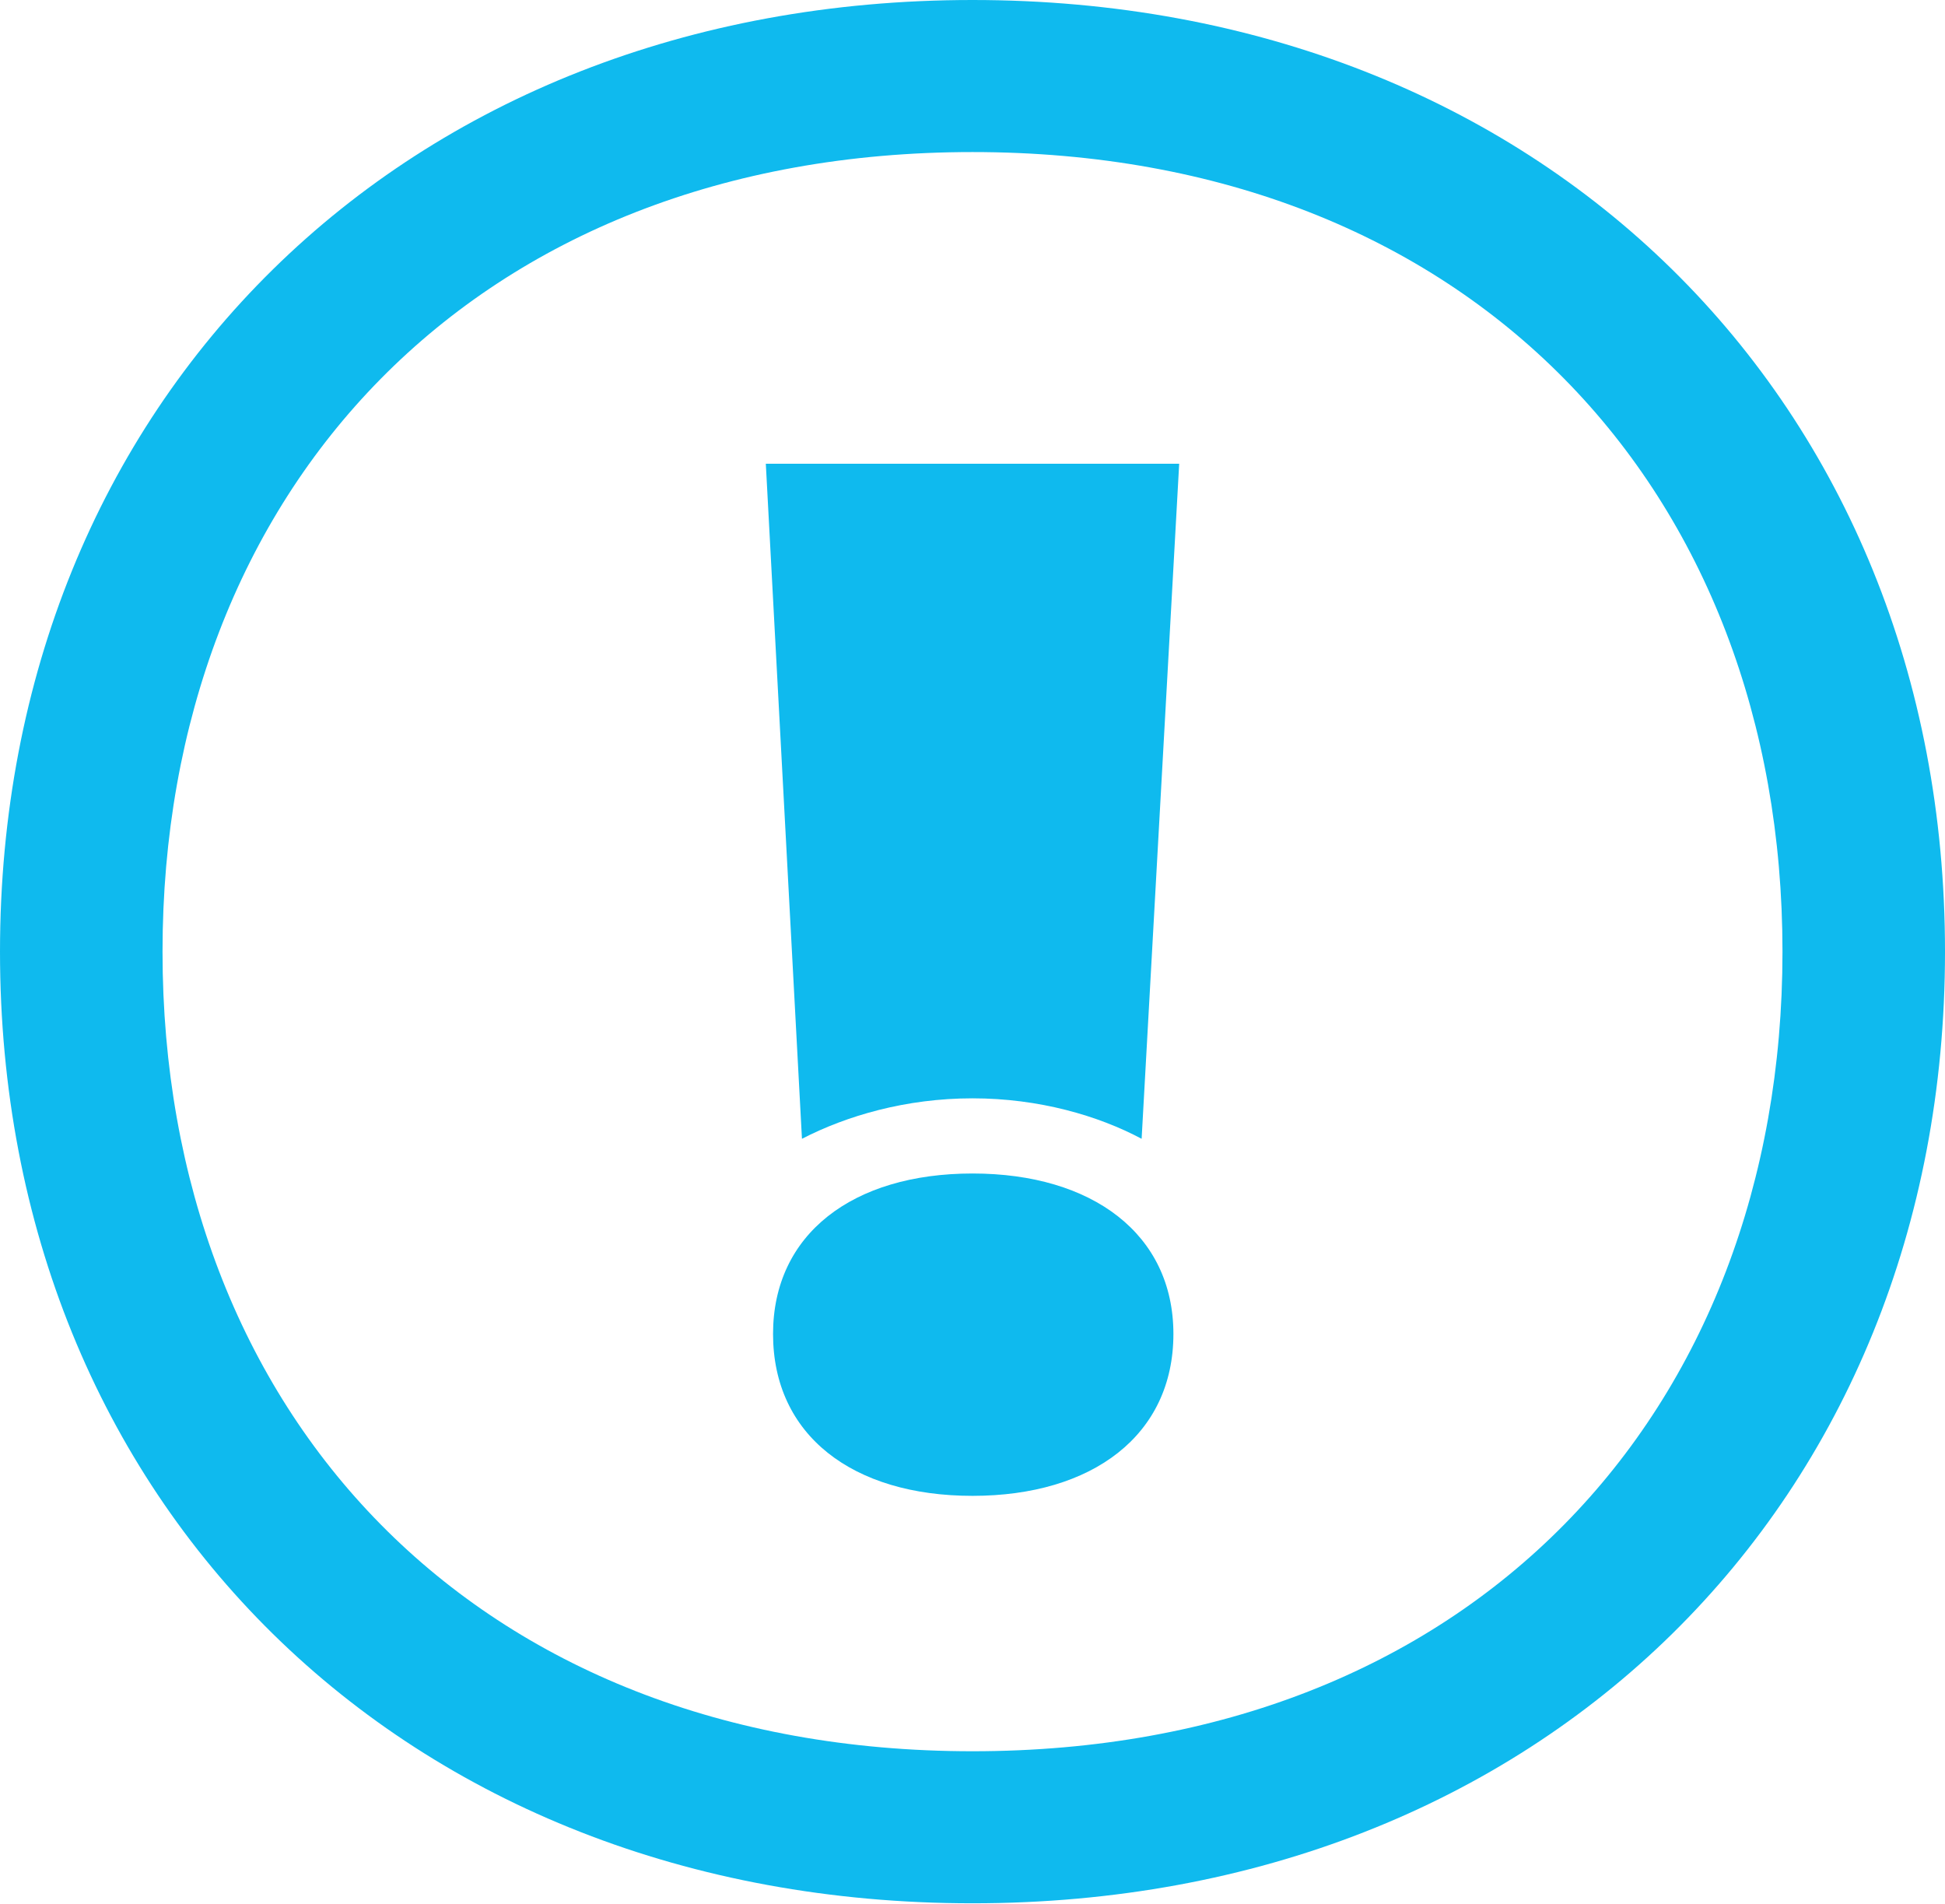
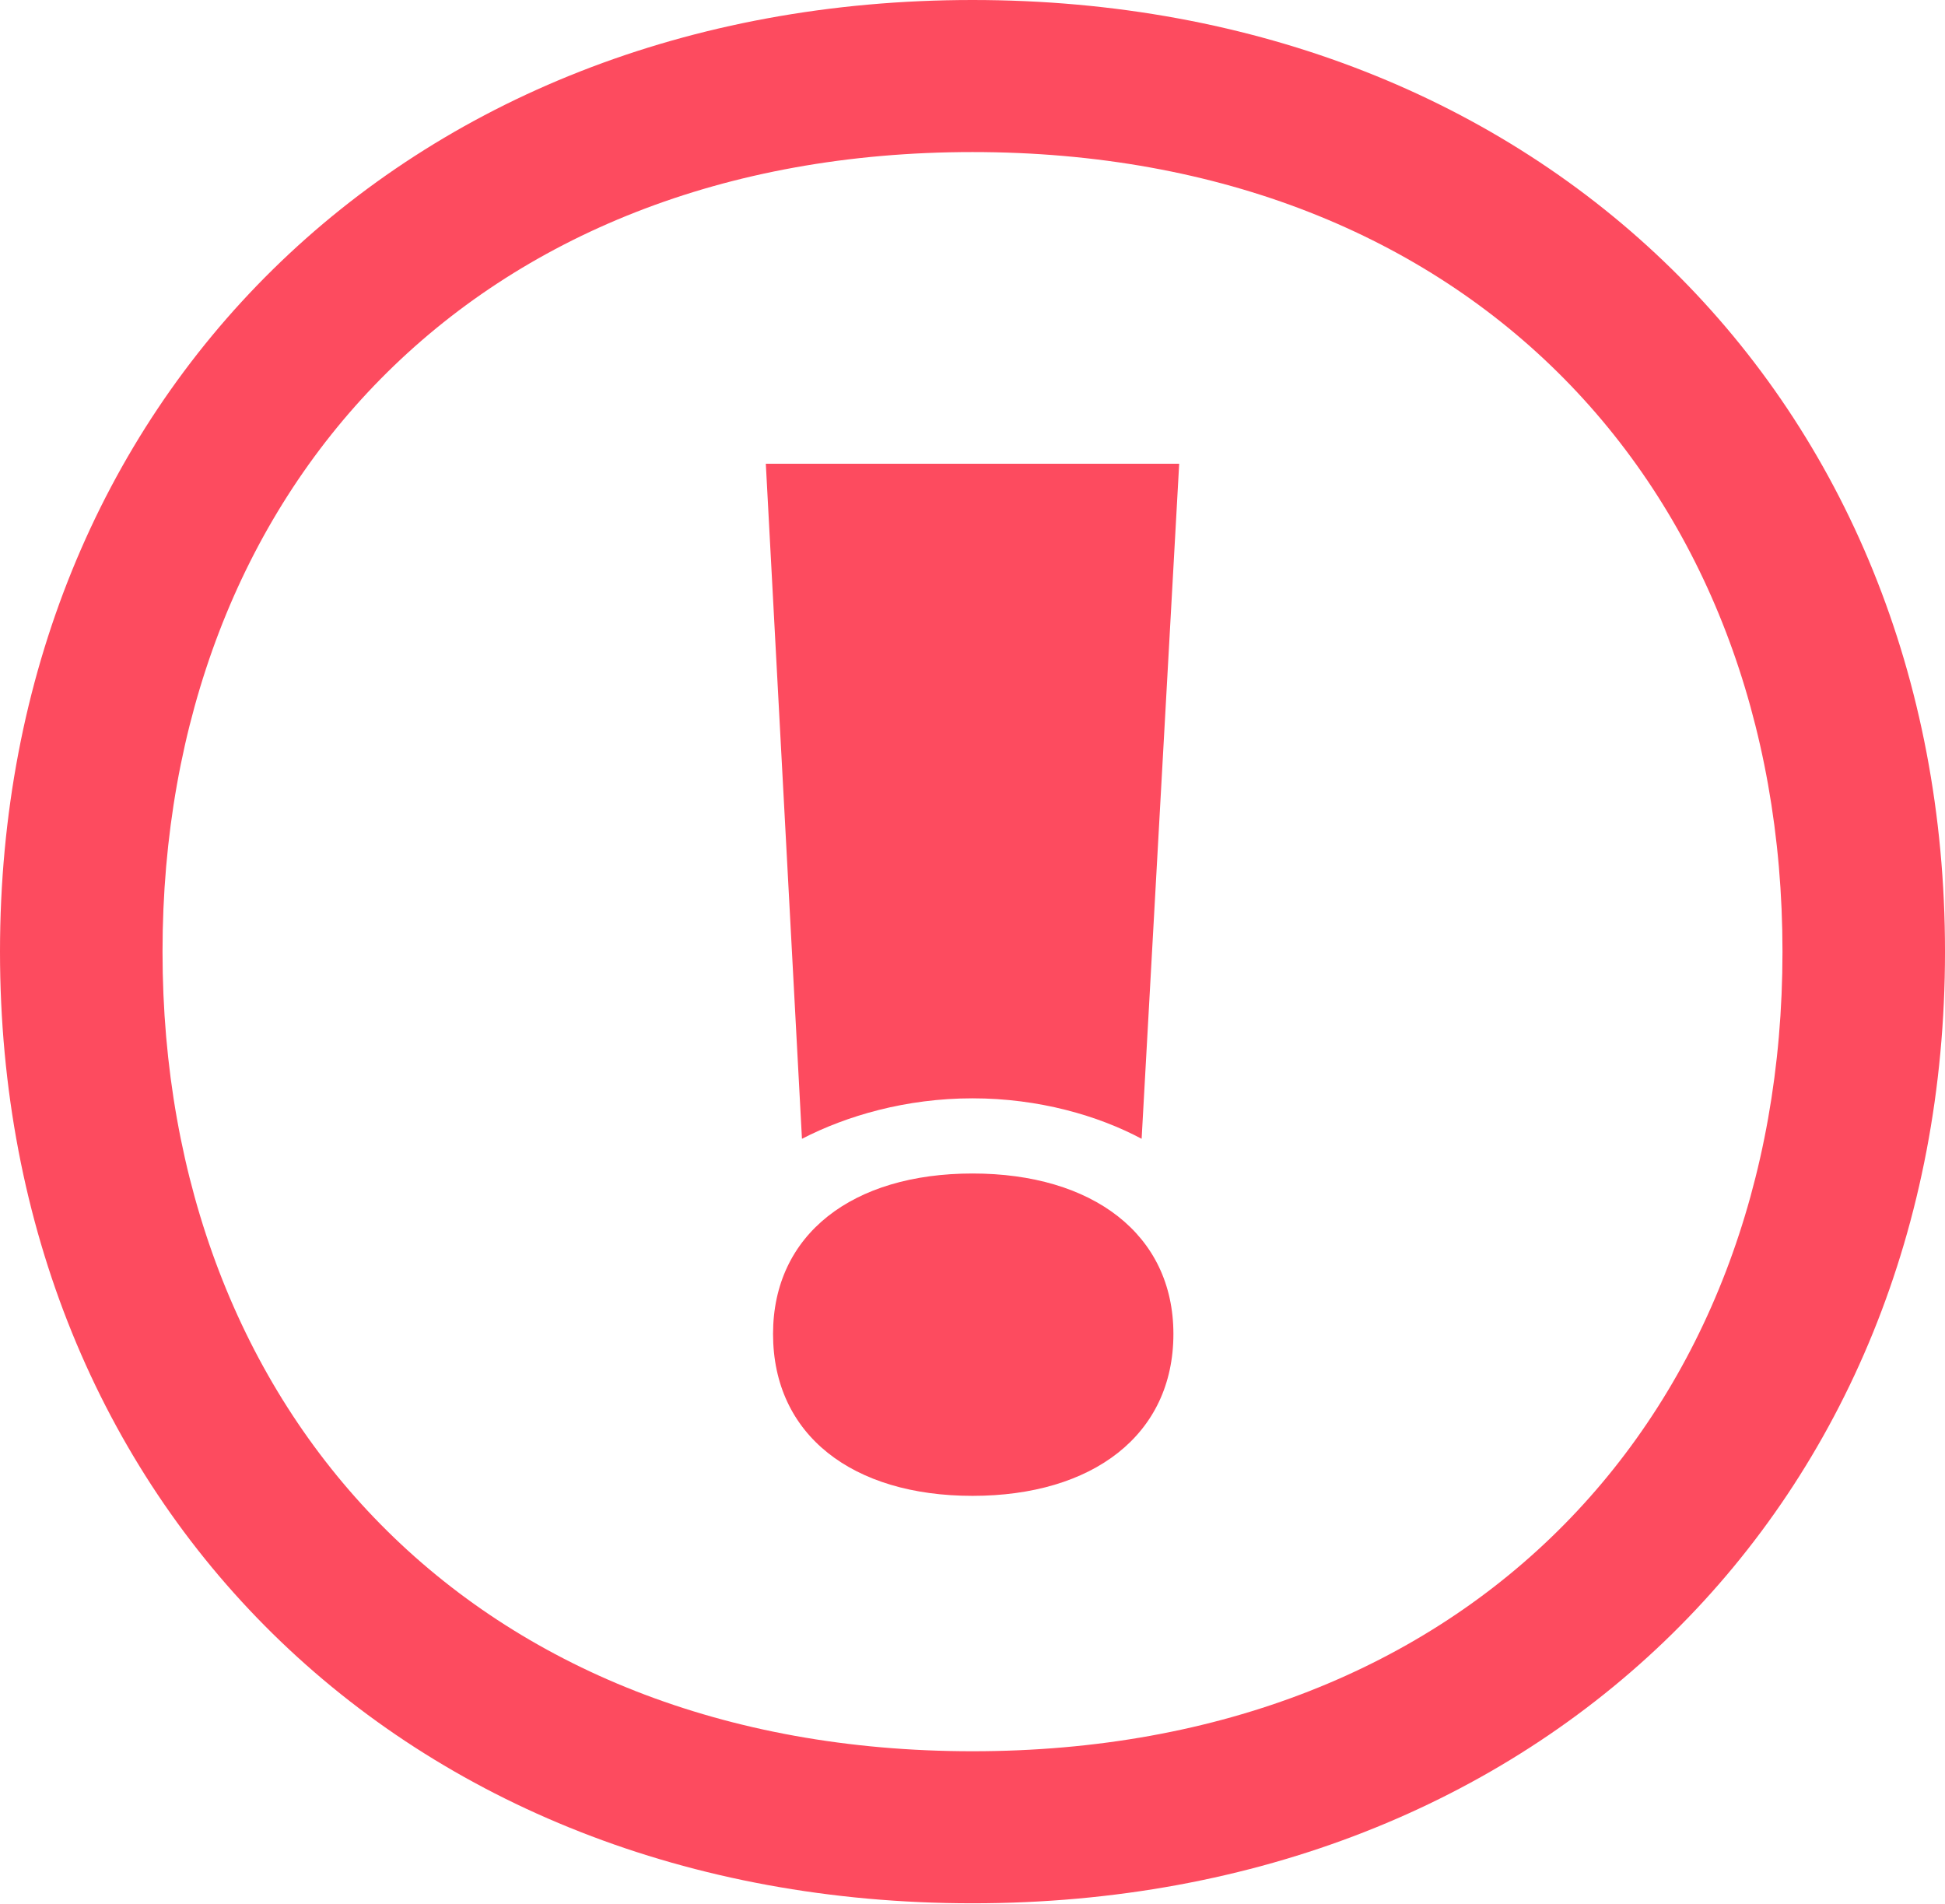
<svg xmlns="http://www.w3.org/2000/svg" version="1.1" id="Layer_1" x="0px" y="0px" viewBox="0 0 207.023 202.559" style="enable-background:new 0 0 207.023 202.559;" xml:space="preserve">
  <style type="text/css">
- 	.st0{fill:#0FBAEE;}
+ 	.st0{fill:#FD4B5F;}
</style>
  <g>
    <path class="st0" d="M81.512,49.353h43.999l-3.998,71.844c-4.617-2.461-10.923-4.307-18-4.307c-7.077,0-13.383,1.846-18.154,4.307   L81.512,49.353z M82.282,141.967c0-10.616,8.461-17.077,21.23-17.077s21.384,6.461,21.384,17.077   c0,10.769-8.615,17.23-21.384,17.23S82.282,152.735,82.282,141.967z" />
-     <path class="st0" d="M0,101.28C0,42.688,42.968,0,103.512,0c60.545,0,103.512,42.688,103.512,101.28   c0,58.591-42.967,101.279-103.512,101.279C42.968,202.559,0,159.871,0,101.28z M189.725,101.28   c0-49.105-33.201-85.097-86.213-85.097c-53.011,0-86.213,35.992-86.213,85.097c0,49.105,33.202,85.097,86.213,85.097   C156.523,186.377,189.725,150.385,189.725,101.28z" />
+     <path class="st0" d="M0,101.28C0,42.688,42.968,0,103.512,0c60.545,0,103.512,42.688,103.512,101.28   c0,58.591-42.967,101.279-103.512,101.279C42.968,202.559,0,159.871,0,101.28z M189.725,101.28   c0-49.105-33.201-85.097-86.213-85.097c-53.011,0-86.213,35.992-86.213,85.097s33.202,85.097,86.213,85.097   S189.725,150.385,189.725,101.28z" />
  </g>
</svg>
